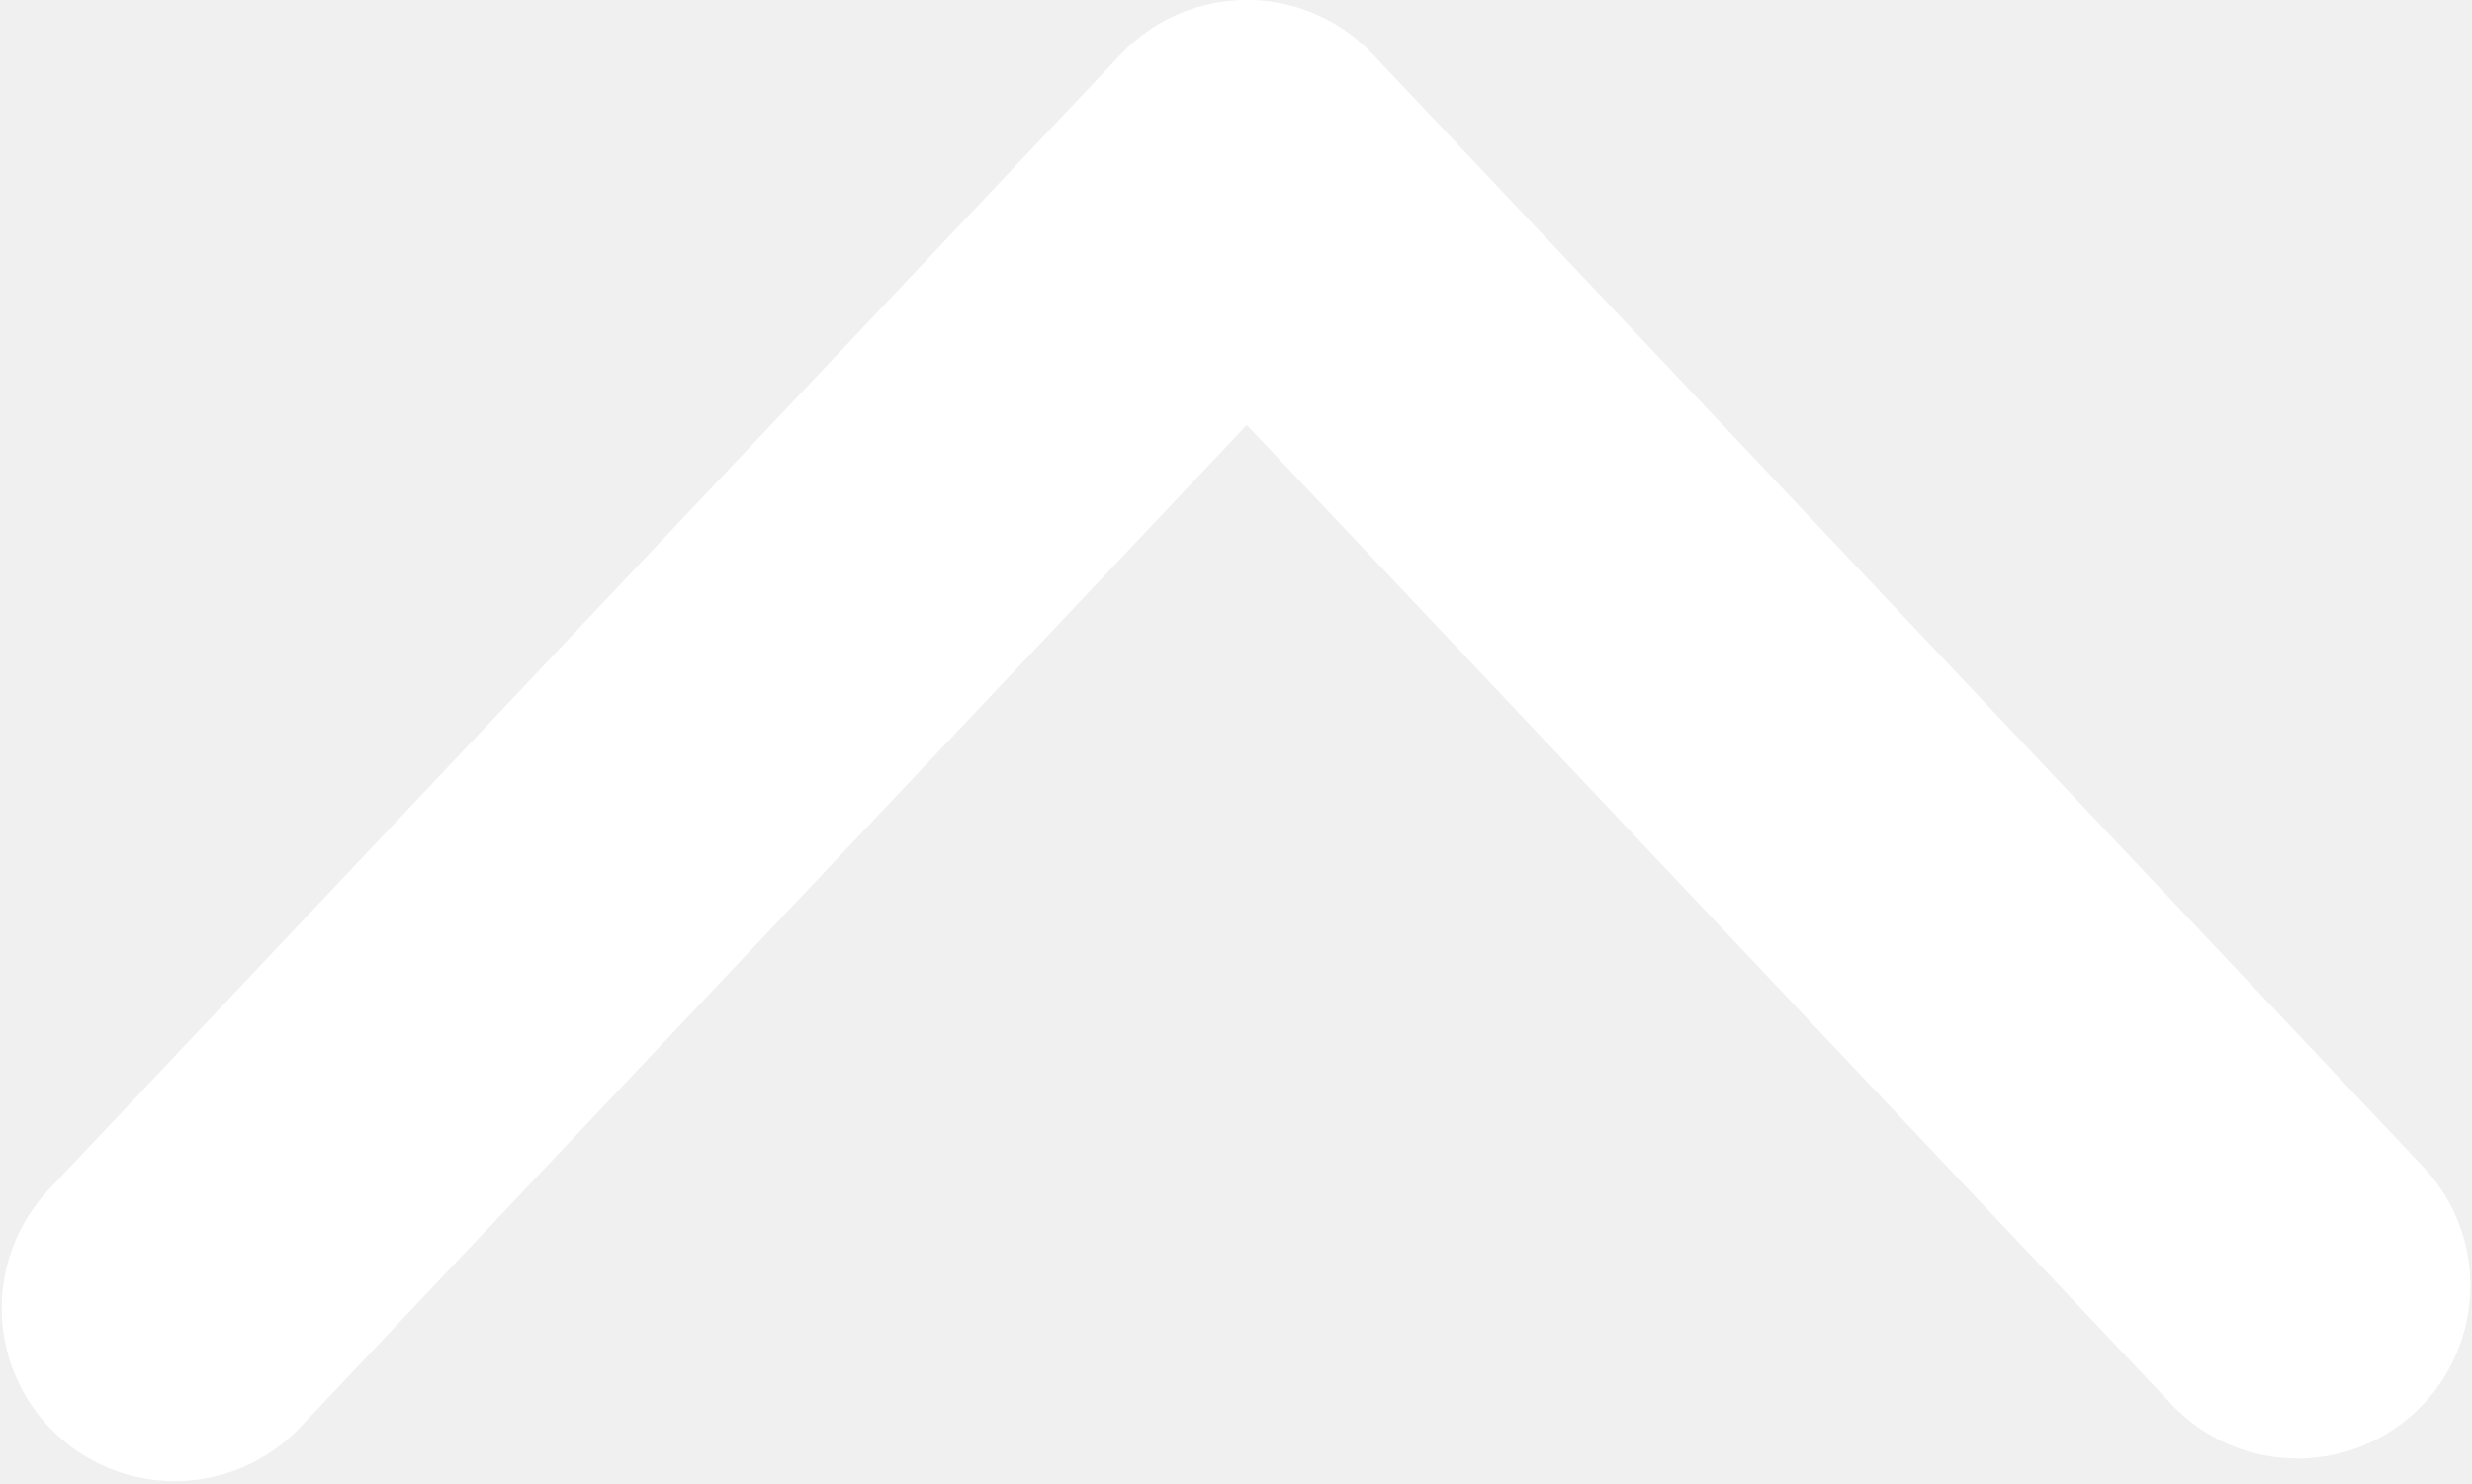
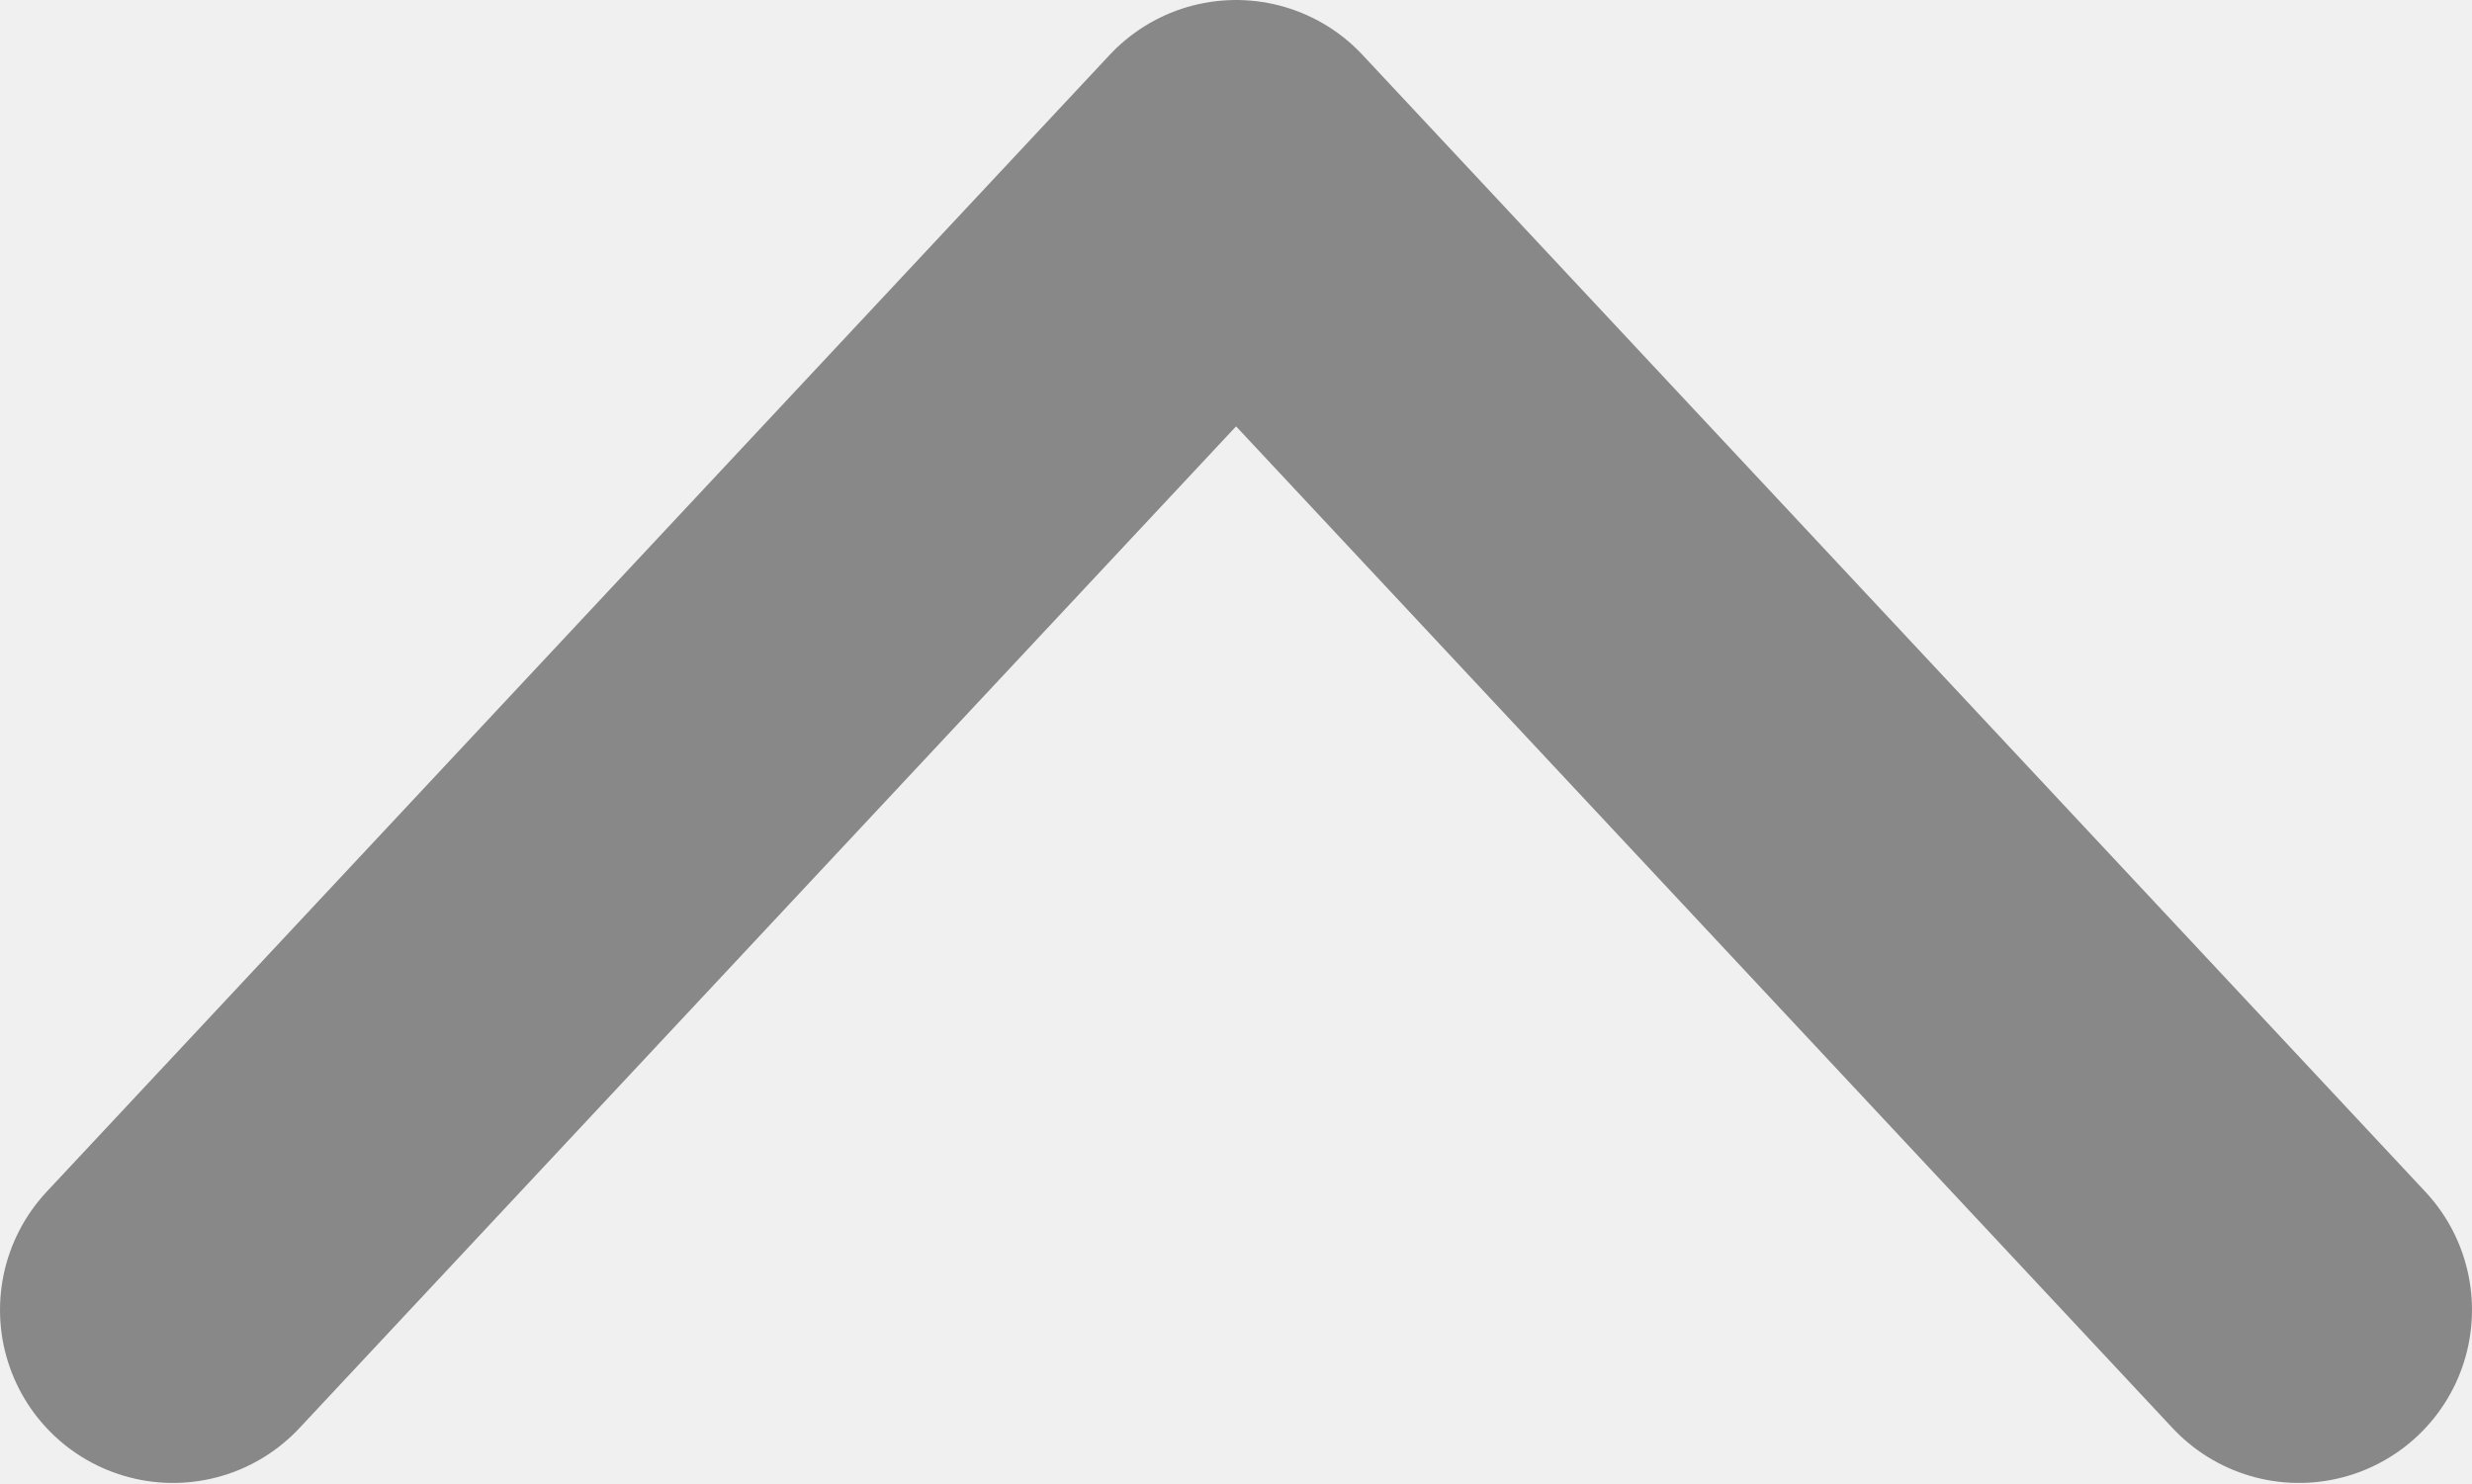
<svg xmlns="http://www.w3.org/2000/svg" width="13.229mm" height="7.938mm" viewBox="0 0 13.229 7.938" version="1.1" id="svg1742">
  <defs id="defs1736" />
-   <g id="layer1" transform="translate(217.5253,90.23661)">
-     <path style="fill:none;stroke:#ffffff;stroke-width:1.852;stroke-linecap:round;stroke-linejoin:round;stroke-miterlimit:4;stroke-dasharray:none;stroke-opacity:1" d="m -216.59,-83.235 5.737,-6.076 5.622,5.955" id="path4547-9" />
+   <g id="layer1">
+     <path style="fill:none;stroke:#888888;stroke-width:1.852;stroke-linecap:round;stroke-linejoin:round;stroke-miterlimit:4;stroke-dasharray:none;stroke-opacity:1" d="M 0.926,7.011 6.615,0.926 12.303,7.011" id="path1229" />
  </g>
</svg>
